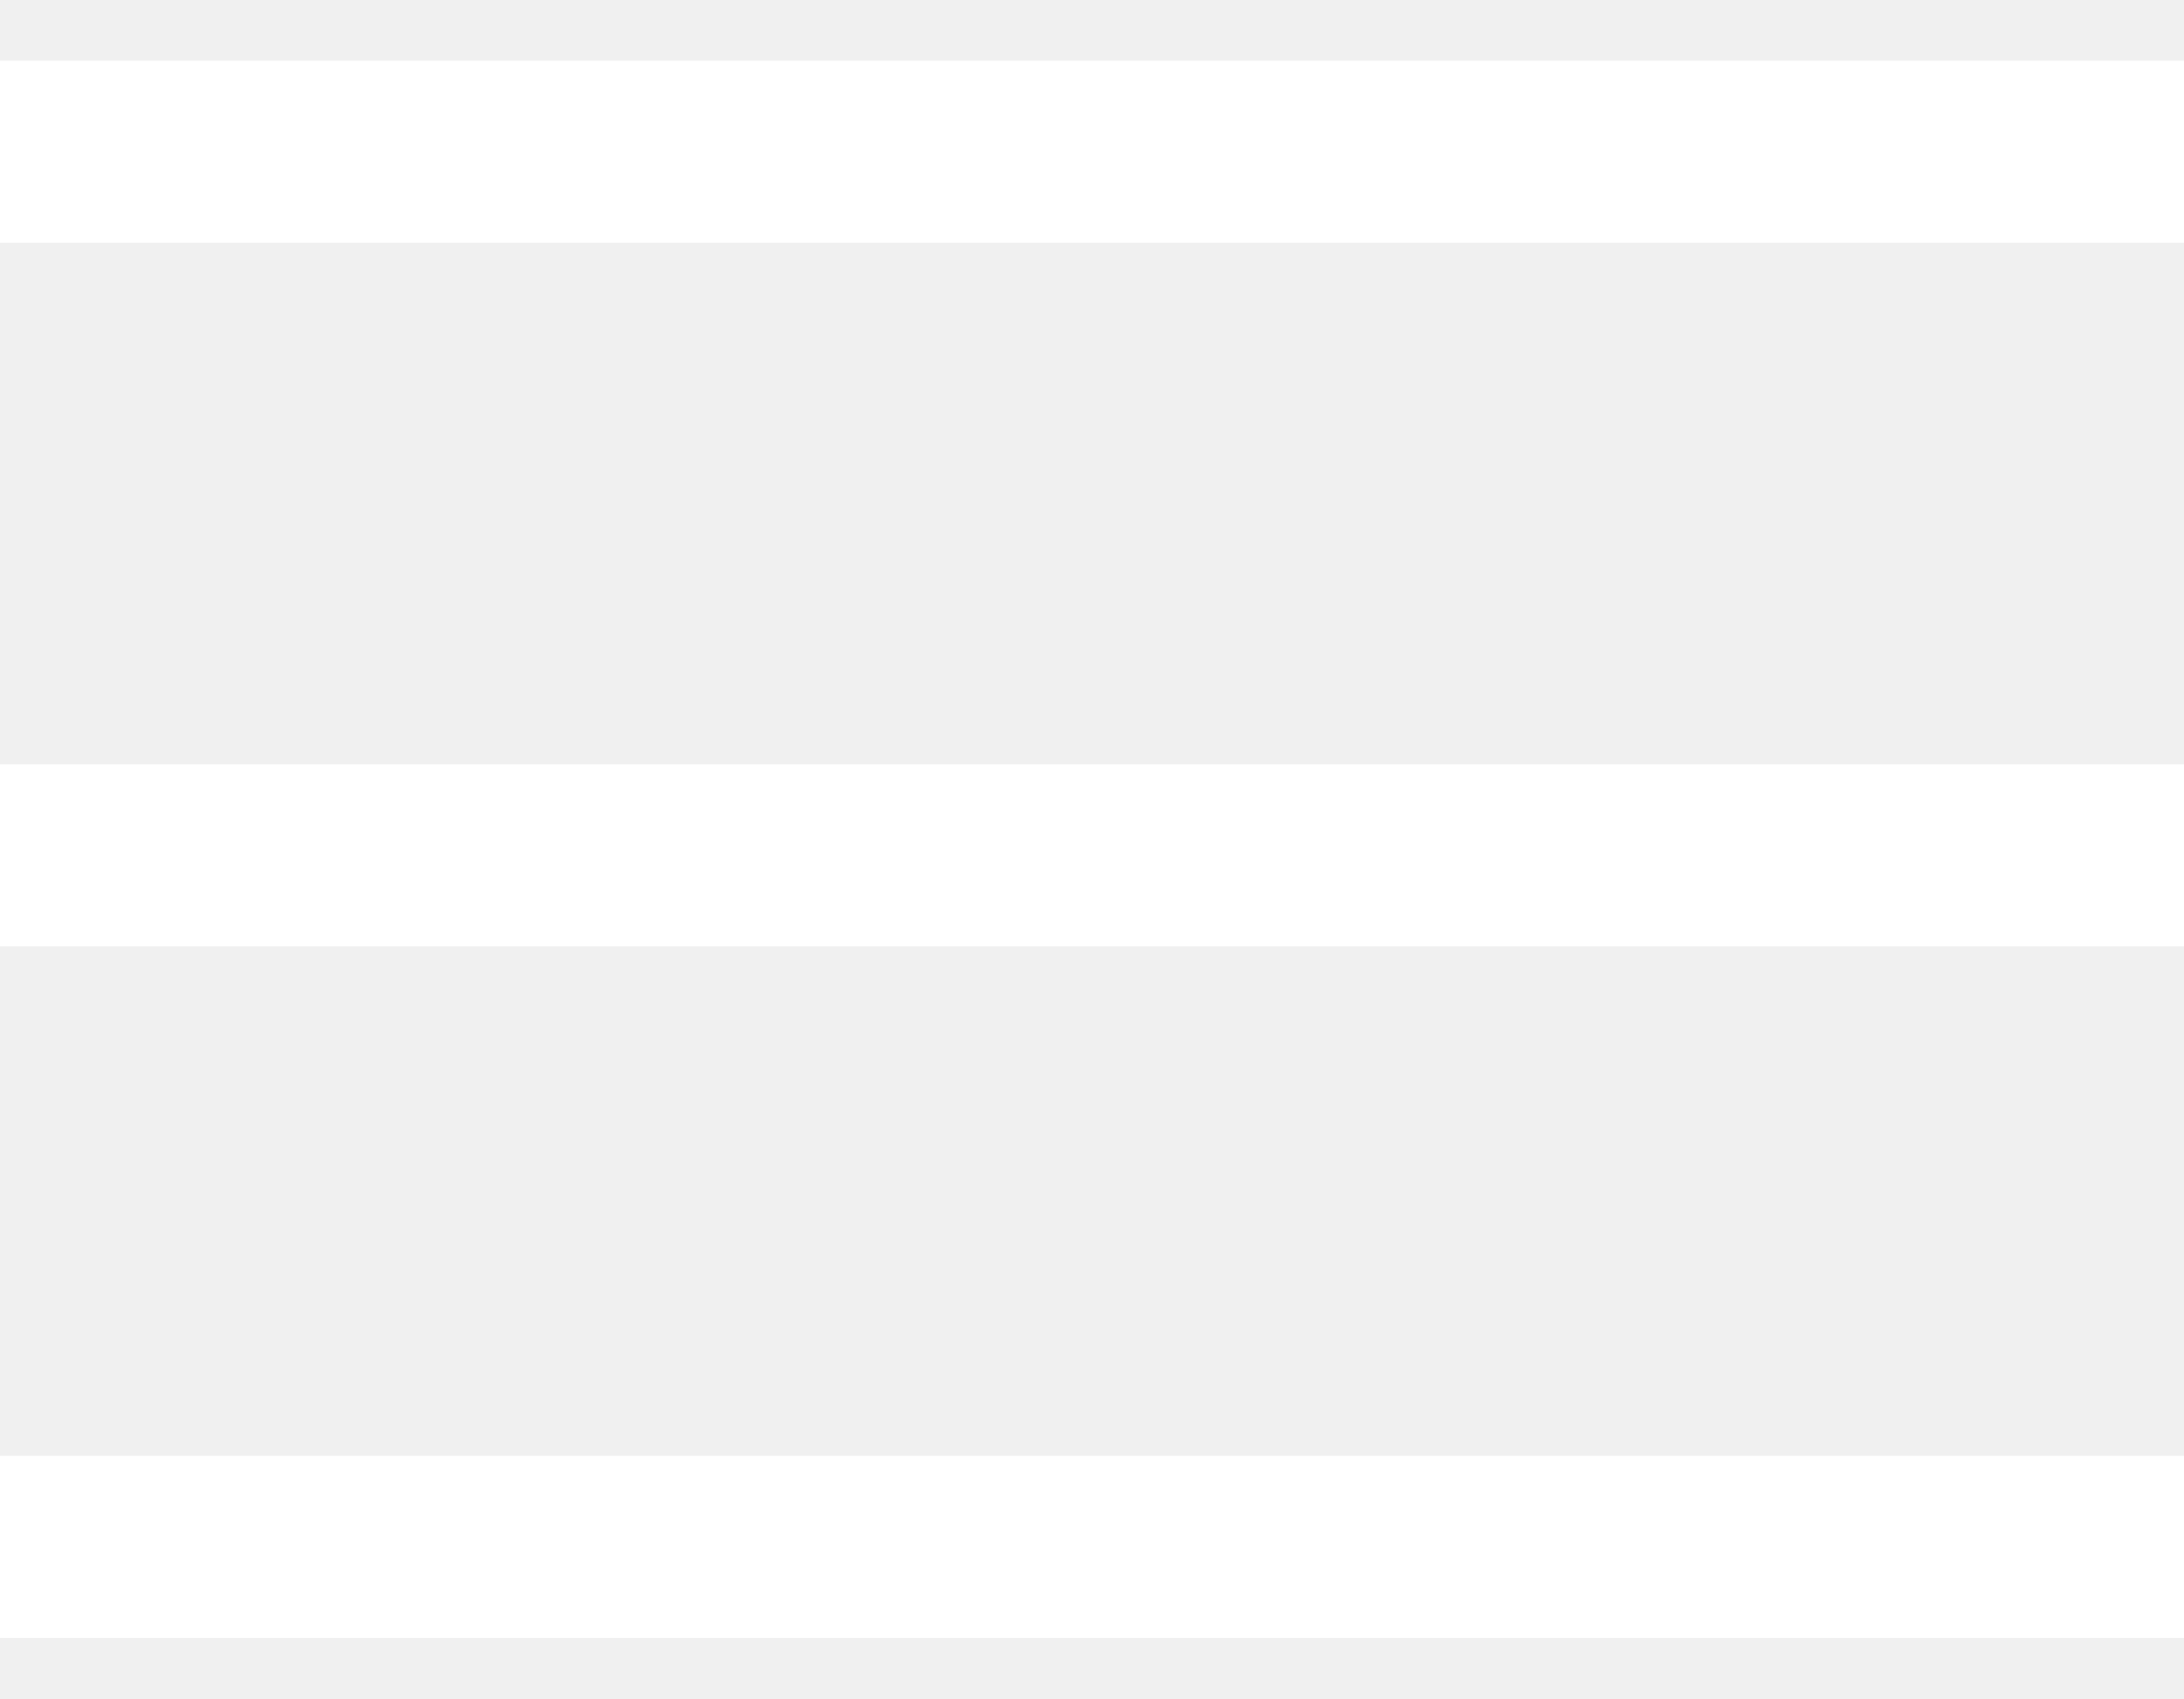
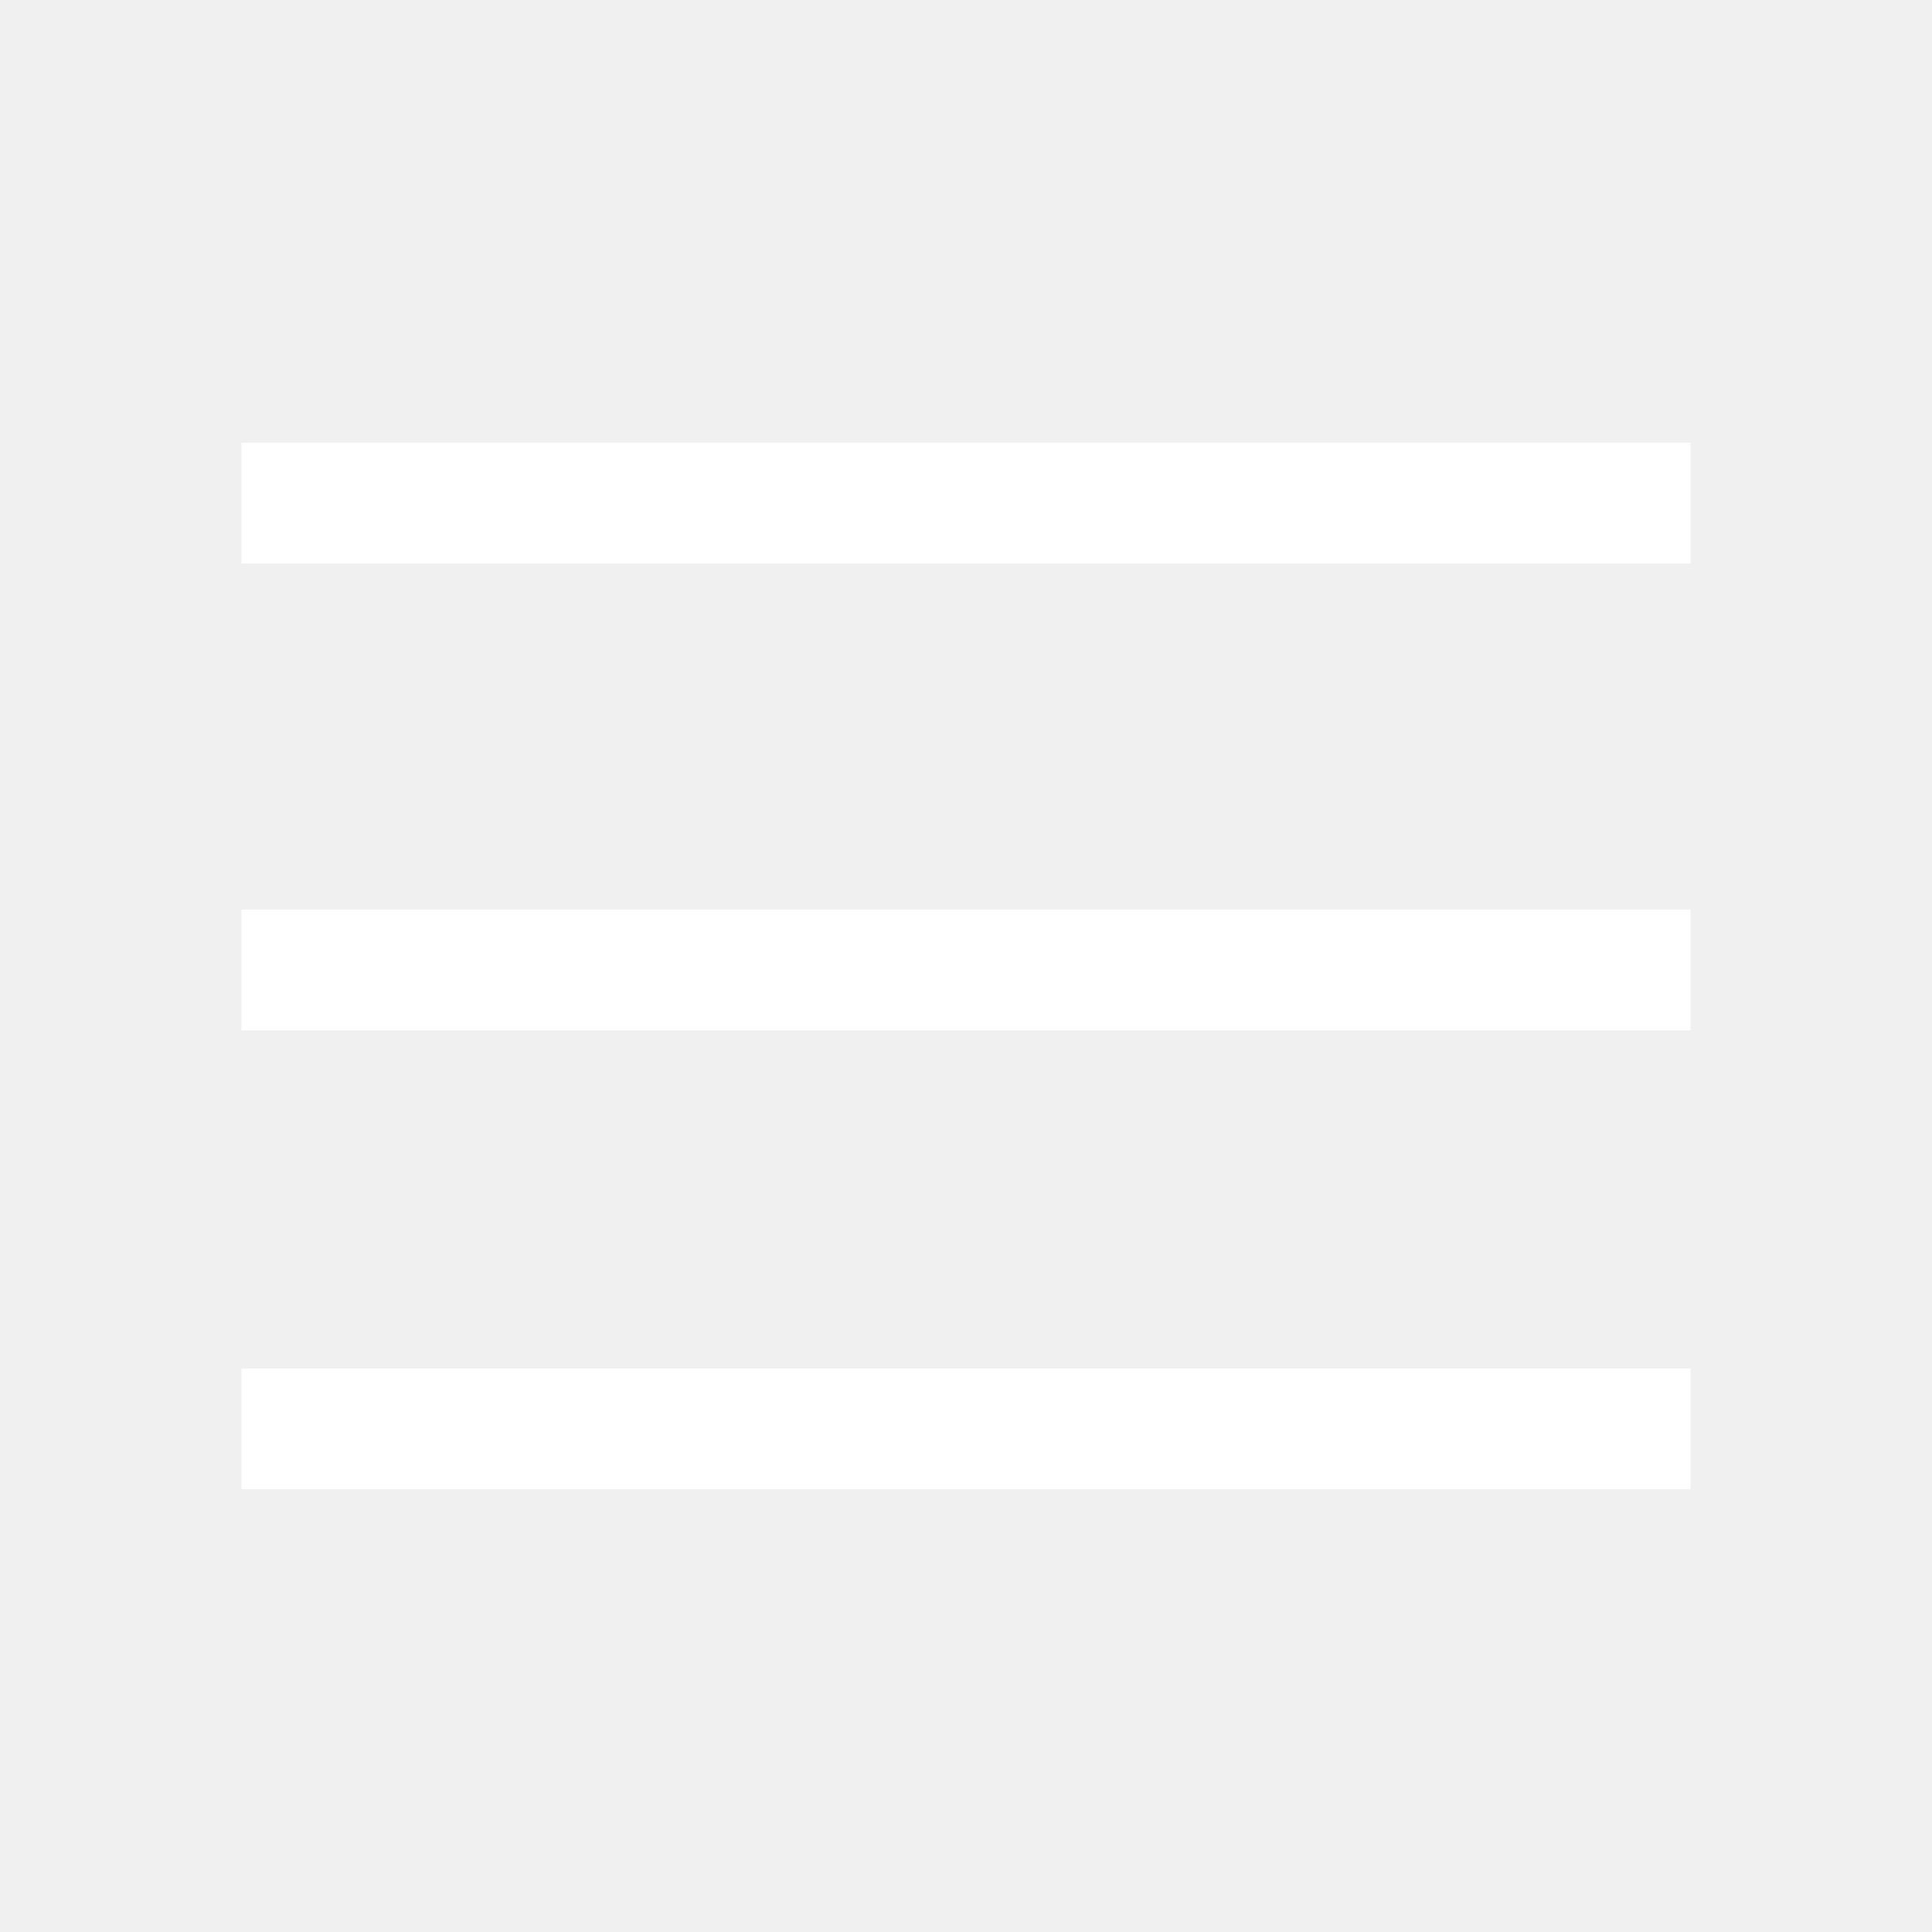
- <svg xmlns="http://www.w3.org/2000/svg" width="18" height="14" viewBox="0 0 18 14" fill="none">
-   <path fill-rule="evenodd" clip-rule="evenodd" d="M18 0.5H0V2H18V0.5ZM18 6.3H0V7.8H18V6.3ZM0 12H18V13.5H0V12Z" fill="#fff" />
+ <svg xmlns="http://www.w3.org/2000/svg" width="24" height="24" viewBox="0 0 24 24" fill="none">
+   <path fill-rule="evenodd" clip-rule="evenodd" d="M21 5.5H3V7H21V5.5ZM21 11.3H3V12.8H21V11.3ZM3 17H21V18.5H3V17Z" fill="#fff" />
</svg>
